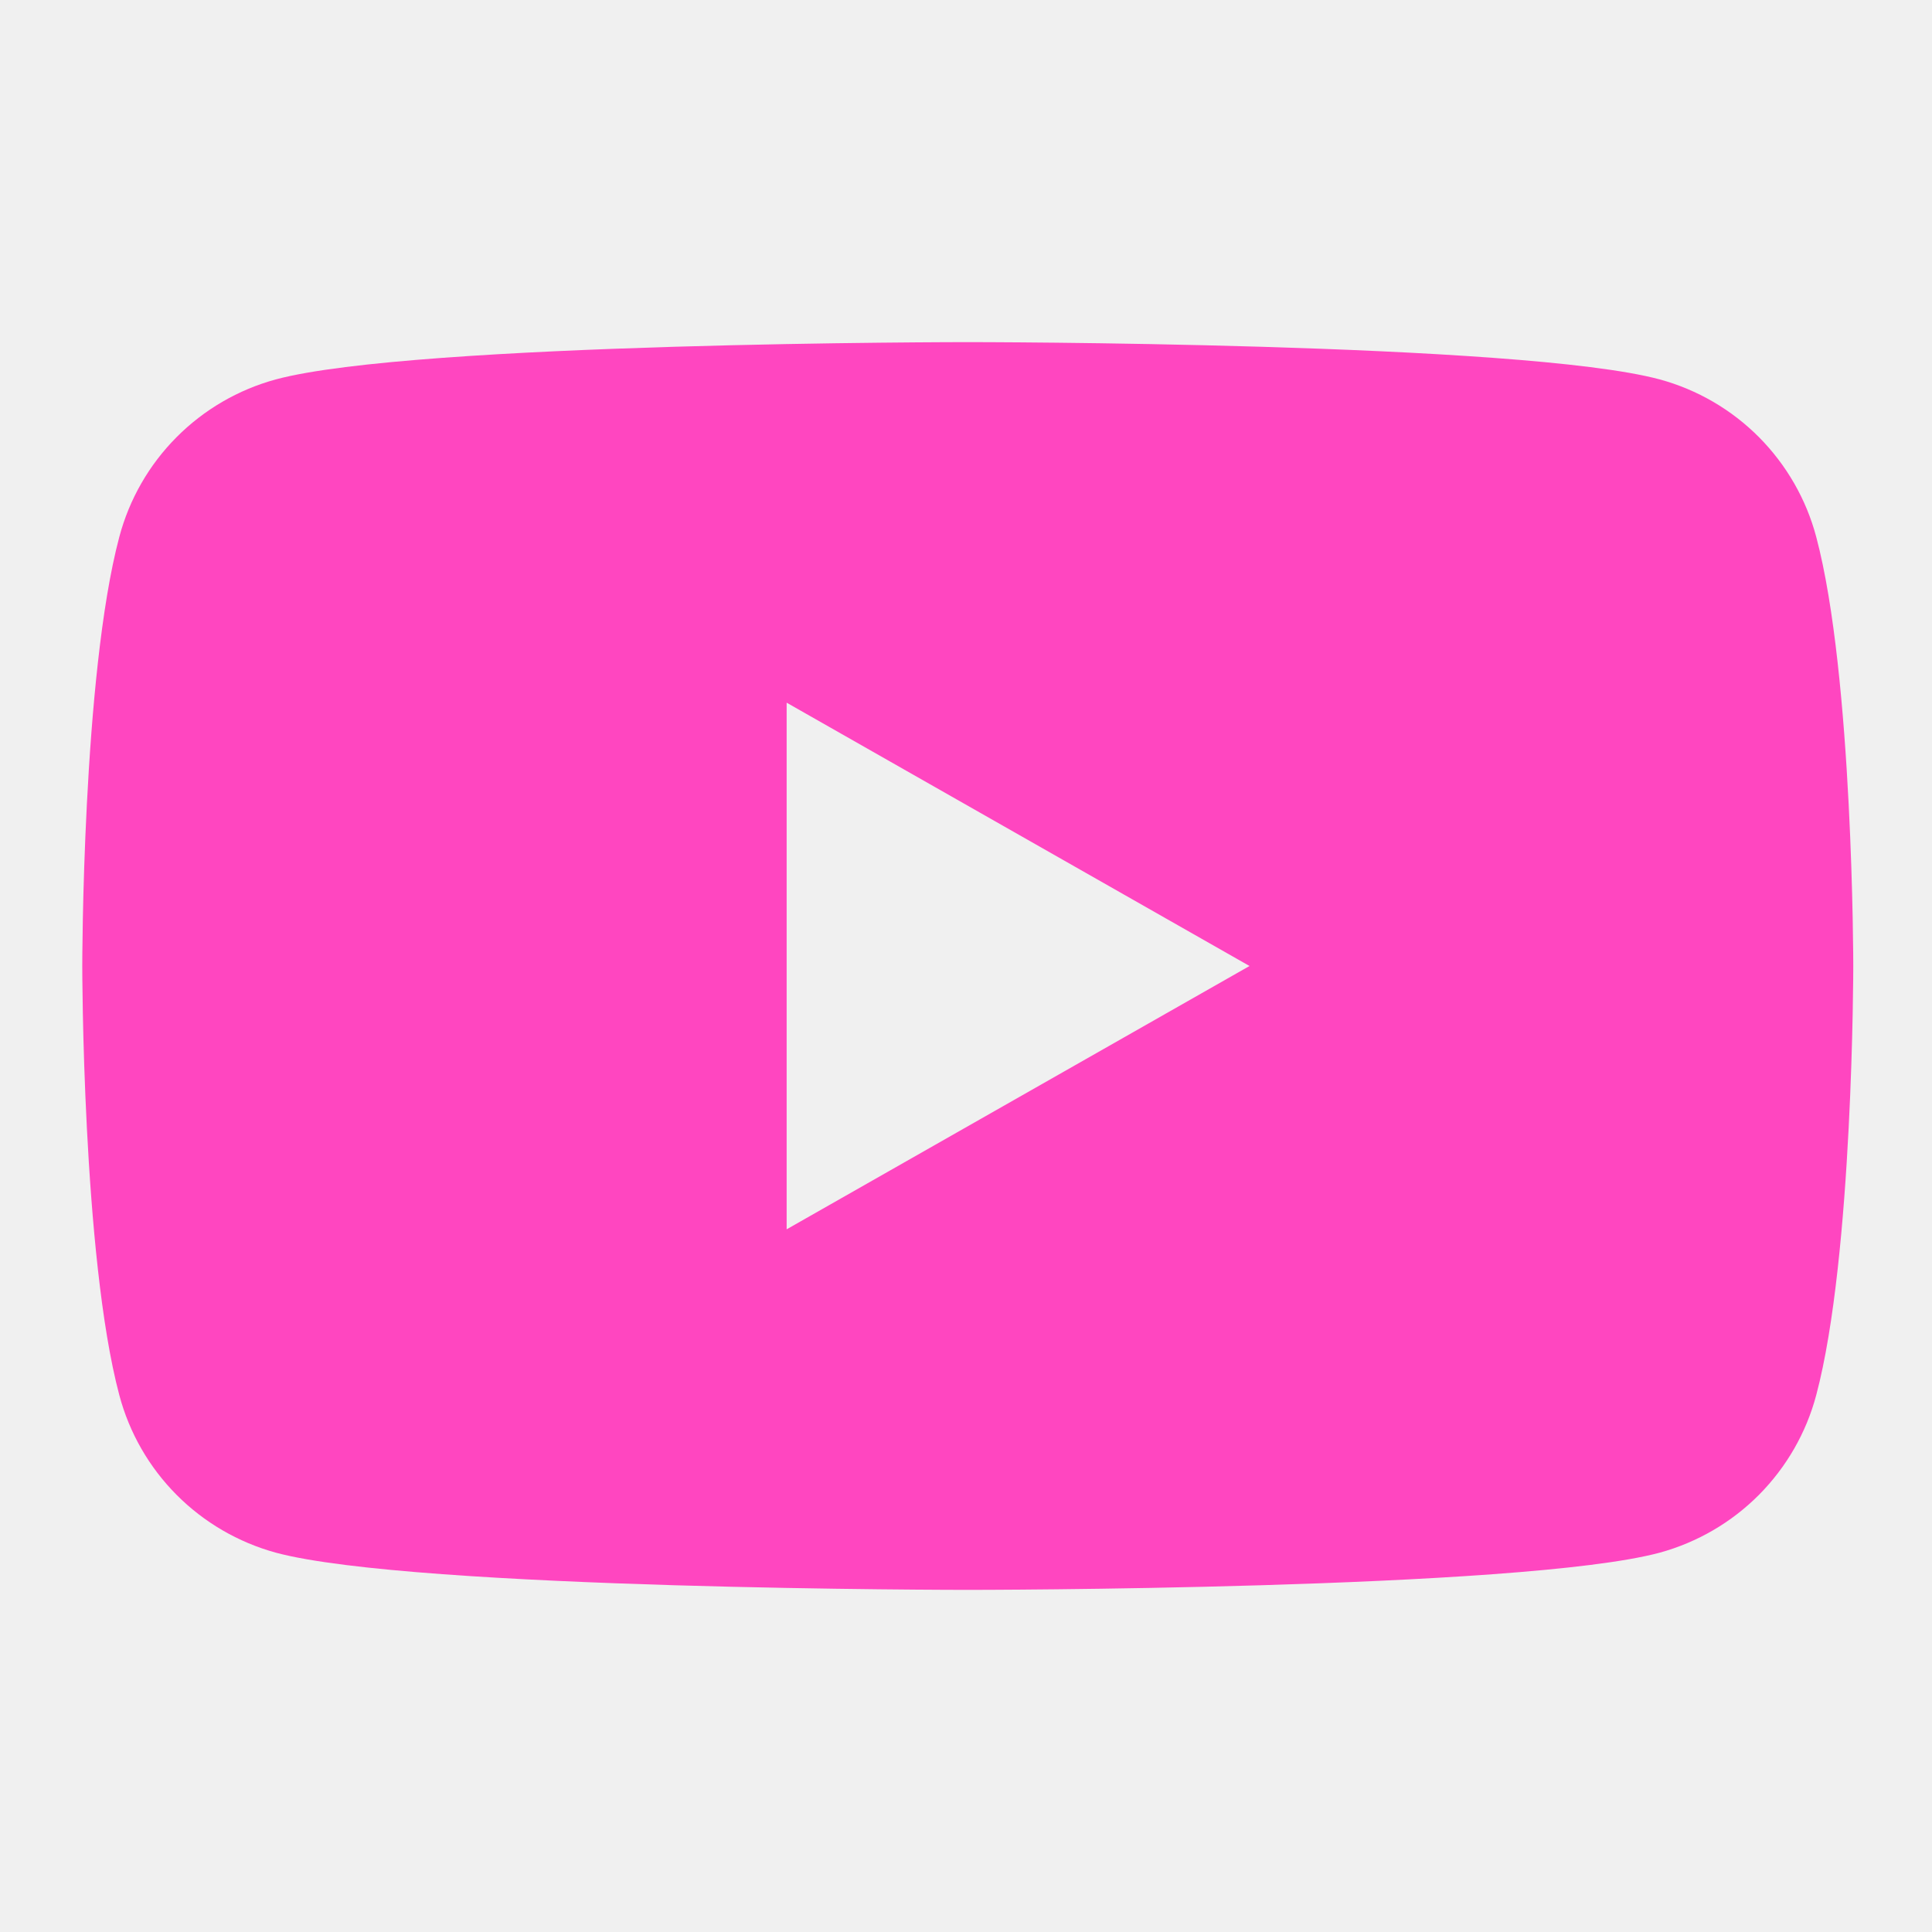
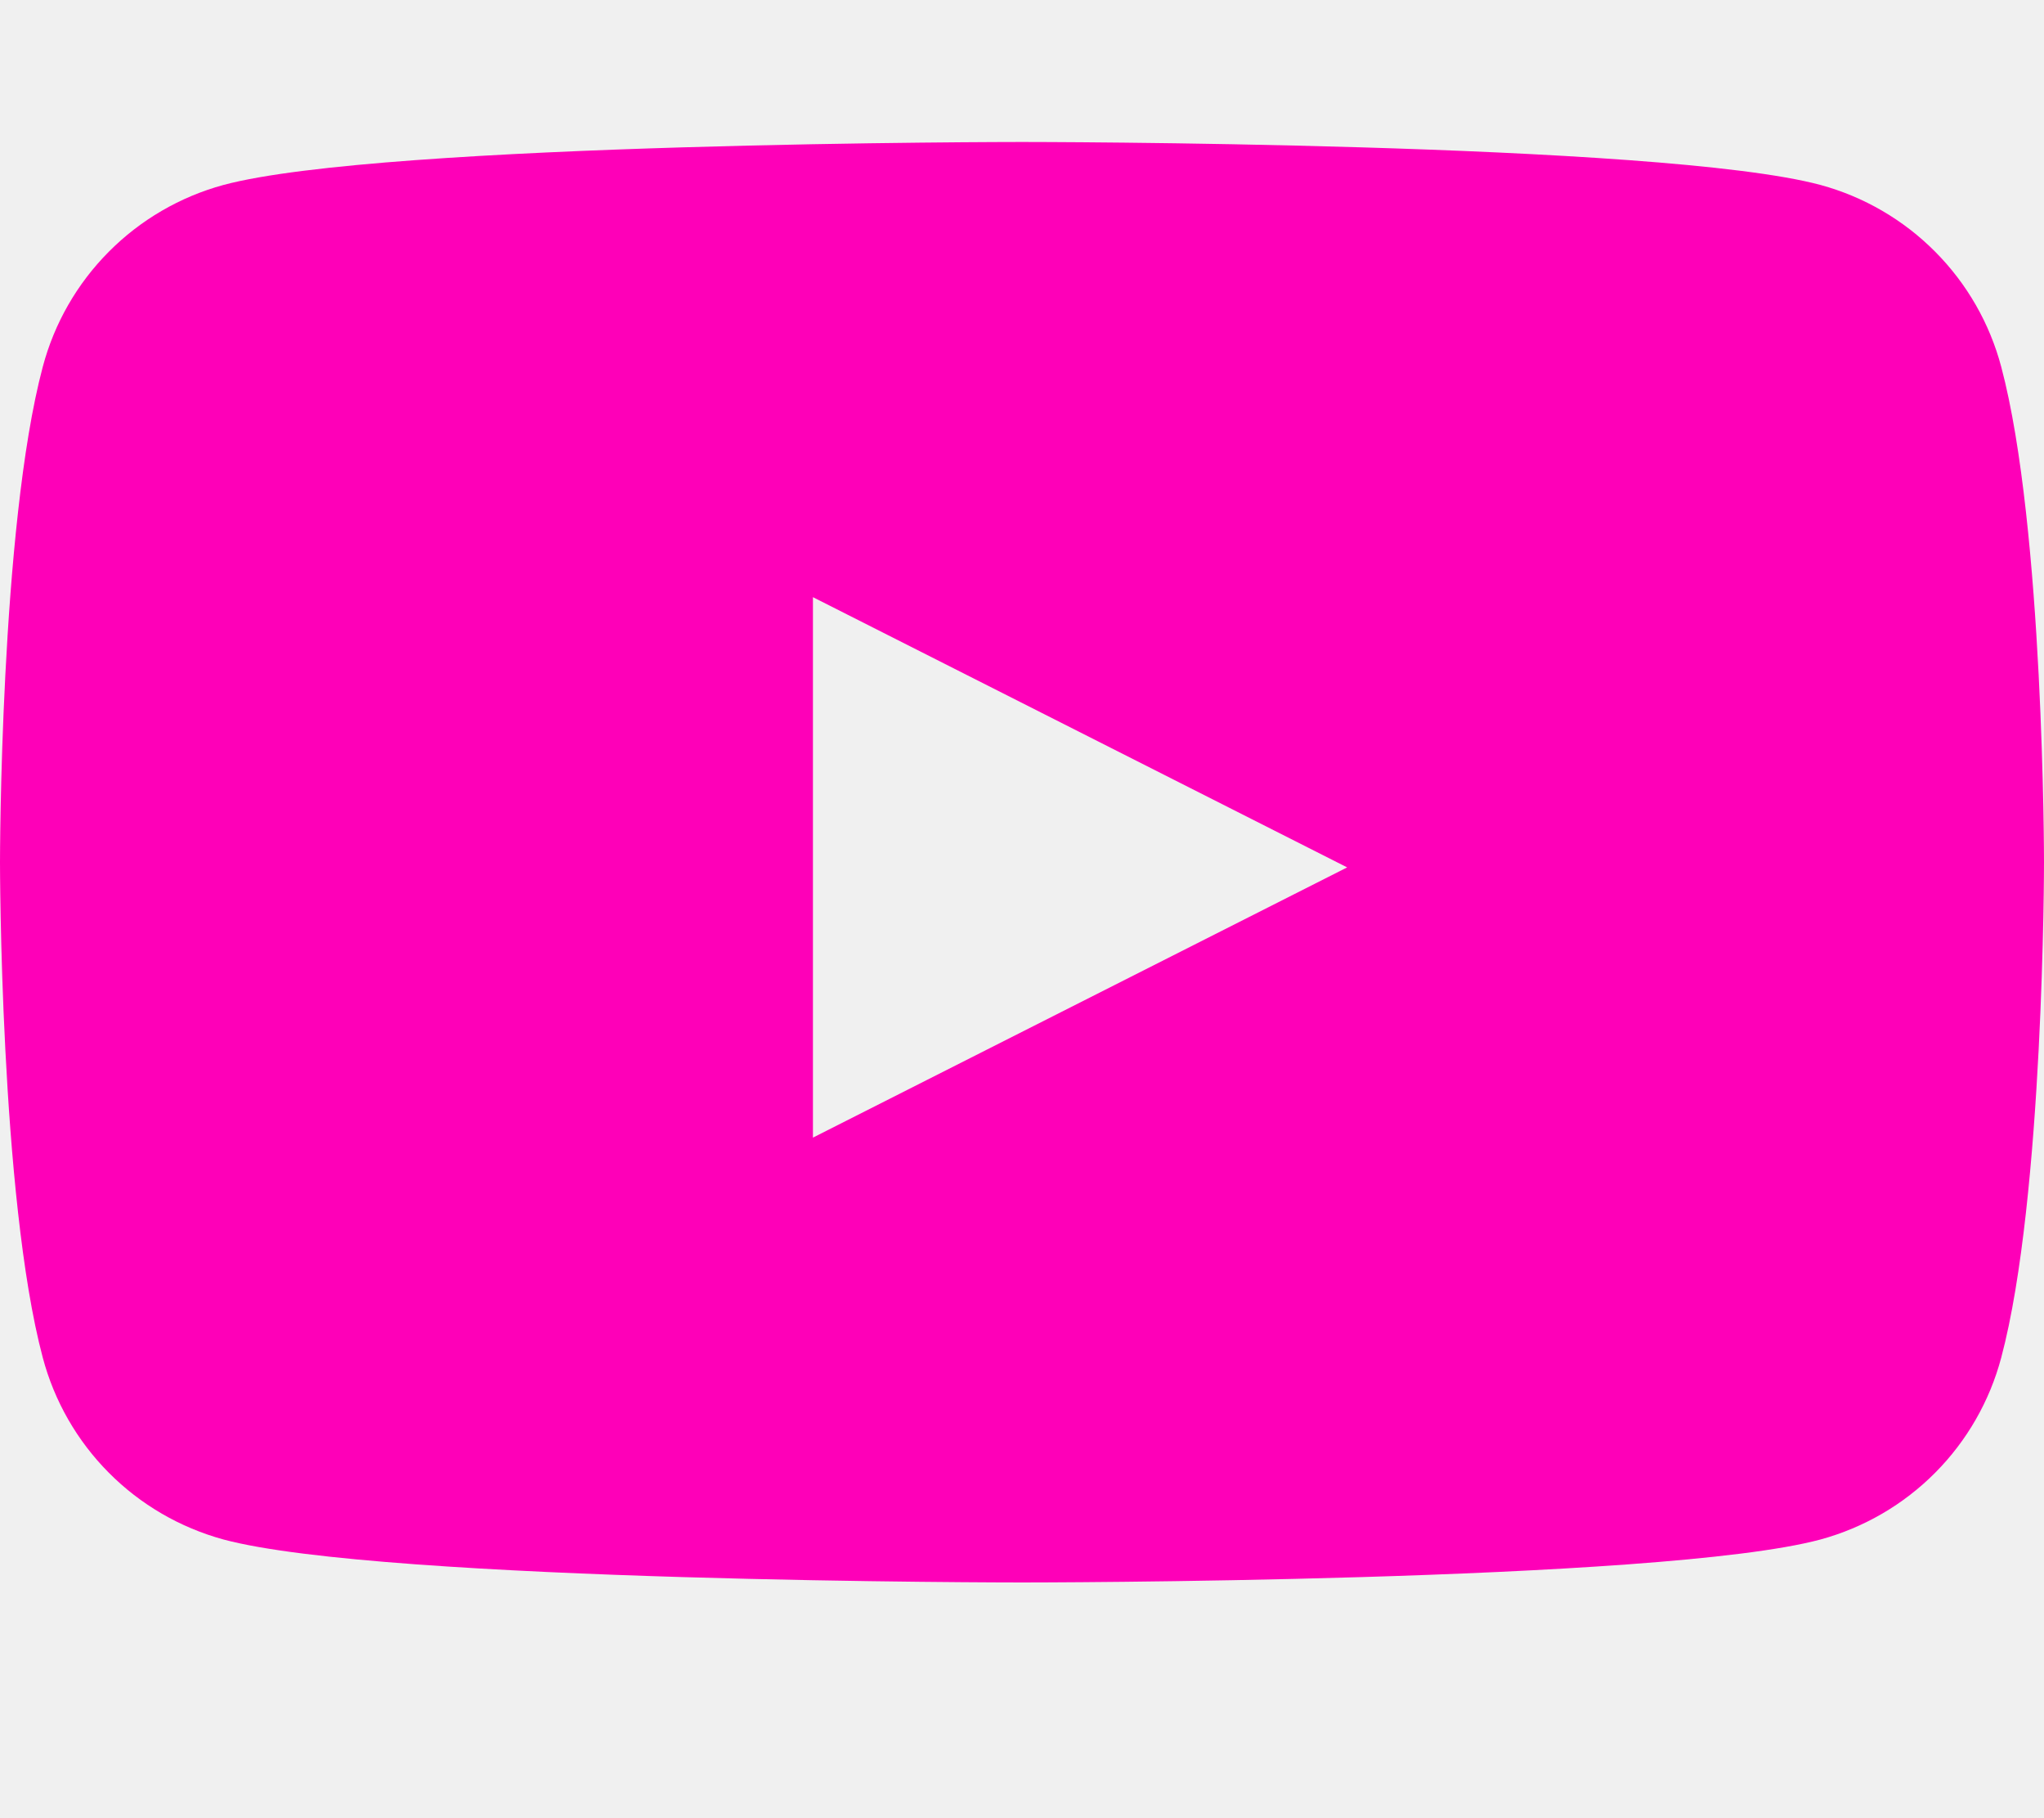
- <svg xmlns="http://www.w3.org/2000/svg" width="24" height="24" viewBox="0 0 24 24" fill="none">
-   <path fill-rule="evenodd" clip-rule="evenodd" d="M21.851 5.431C22.192 5.775 22.438 6.202 22.562 6.67C23.022 8.398 23.022 12 23.022 12C23.022 12 23.022 15.602 22.562 17.33C22.438 17.798 22.192 18.225 21.851 18.569C21.51 18.912 21.084 19.16 20.617 19.288C18.897 19.75 12.022 19.75 12.022 19.75C12.022 19.75 5.147 19.75 3.427 19.288C2.96 19.16 2.534 18.912 2.193 18.569C1.851 18.225 1.606 17.798 1.482 17.33C1.022 15.602 1.022 12 1.022 12C1.022 12 1.022 8.398 1.482 6.67C1.606 6.202 1.851 5.775 2.193 5.431C2.534 5.088 2.96 4.84 3.427 4.713C5.147 4.25 12.022 4.25 12.022 4.25C12.022 4.25 18.897 4.25 20.617 4.713C21.084 4.84 21.51 5.088 21.851 5.431ZM15.522 12L9.772 8.729V15.271L15.522 12Z" fill="#FF46C0" />
+ <svg xmlns="http://www.w3.org/2000/svg" width="36" height="32" viewBox="0 0 36 32" fill="none">
+   <g clip-path="url(#clip0_291_7659)">
+     <path fill-rule="evenodd" clip-rule="evenodd" d="M34.084 4.433C34.643 4.995 35.044 5.694 35.247 6.46C36 9.287 36 15.182 36 15.182C36 15.182 36 21.077 35.247 23.904C35.044 24.669 34.643 25.369 34.084 25.931C33.526 26.493 32.829 26.898 32.065 27.107C29.25 27.864 18 27.864 18 27.864C18 27.864 6.75 27.864 3.935 27.107C3.171 26.898 2.474 26.493 1.916 25.931C1.357 25.369 0.956 24.669 0.753 23.904C0 21.077 0 15.182 0 15.182C0 15.182 0 9.287 0.753 6.46C0.956 5.694 1.357 4.995 1.916 4.433C2.474 3.871 3.171 3.465 3.935 3.257C6.75 2.5 18 2.5 18 2.5C18 2.5 29.25 2.5 32.065 3.257C32.829 3.465 33.526 3.871 34.084 4.433ZM23.727 15.273L14.318 10.515V20.031L23.727 15.273Z" fill="#FE00B8" />
+   </g>
+   <defs>
+     <clipPath id="clip0_291_7659">
+       <rect width="36" height="32" fill="white" />
+     </clipPath>
+   </defs>
</svg>
